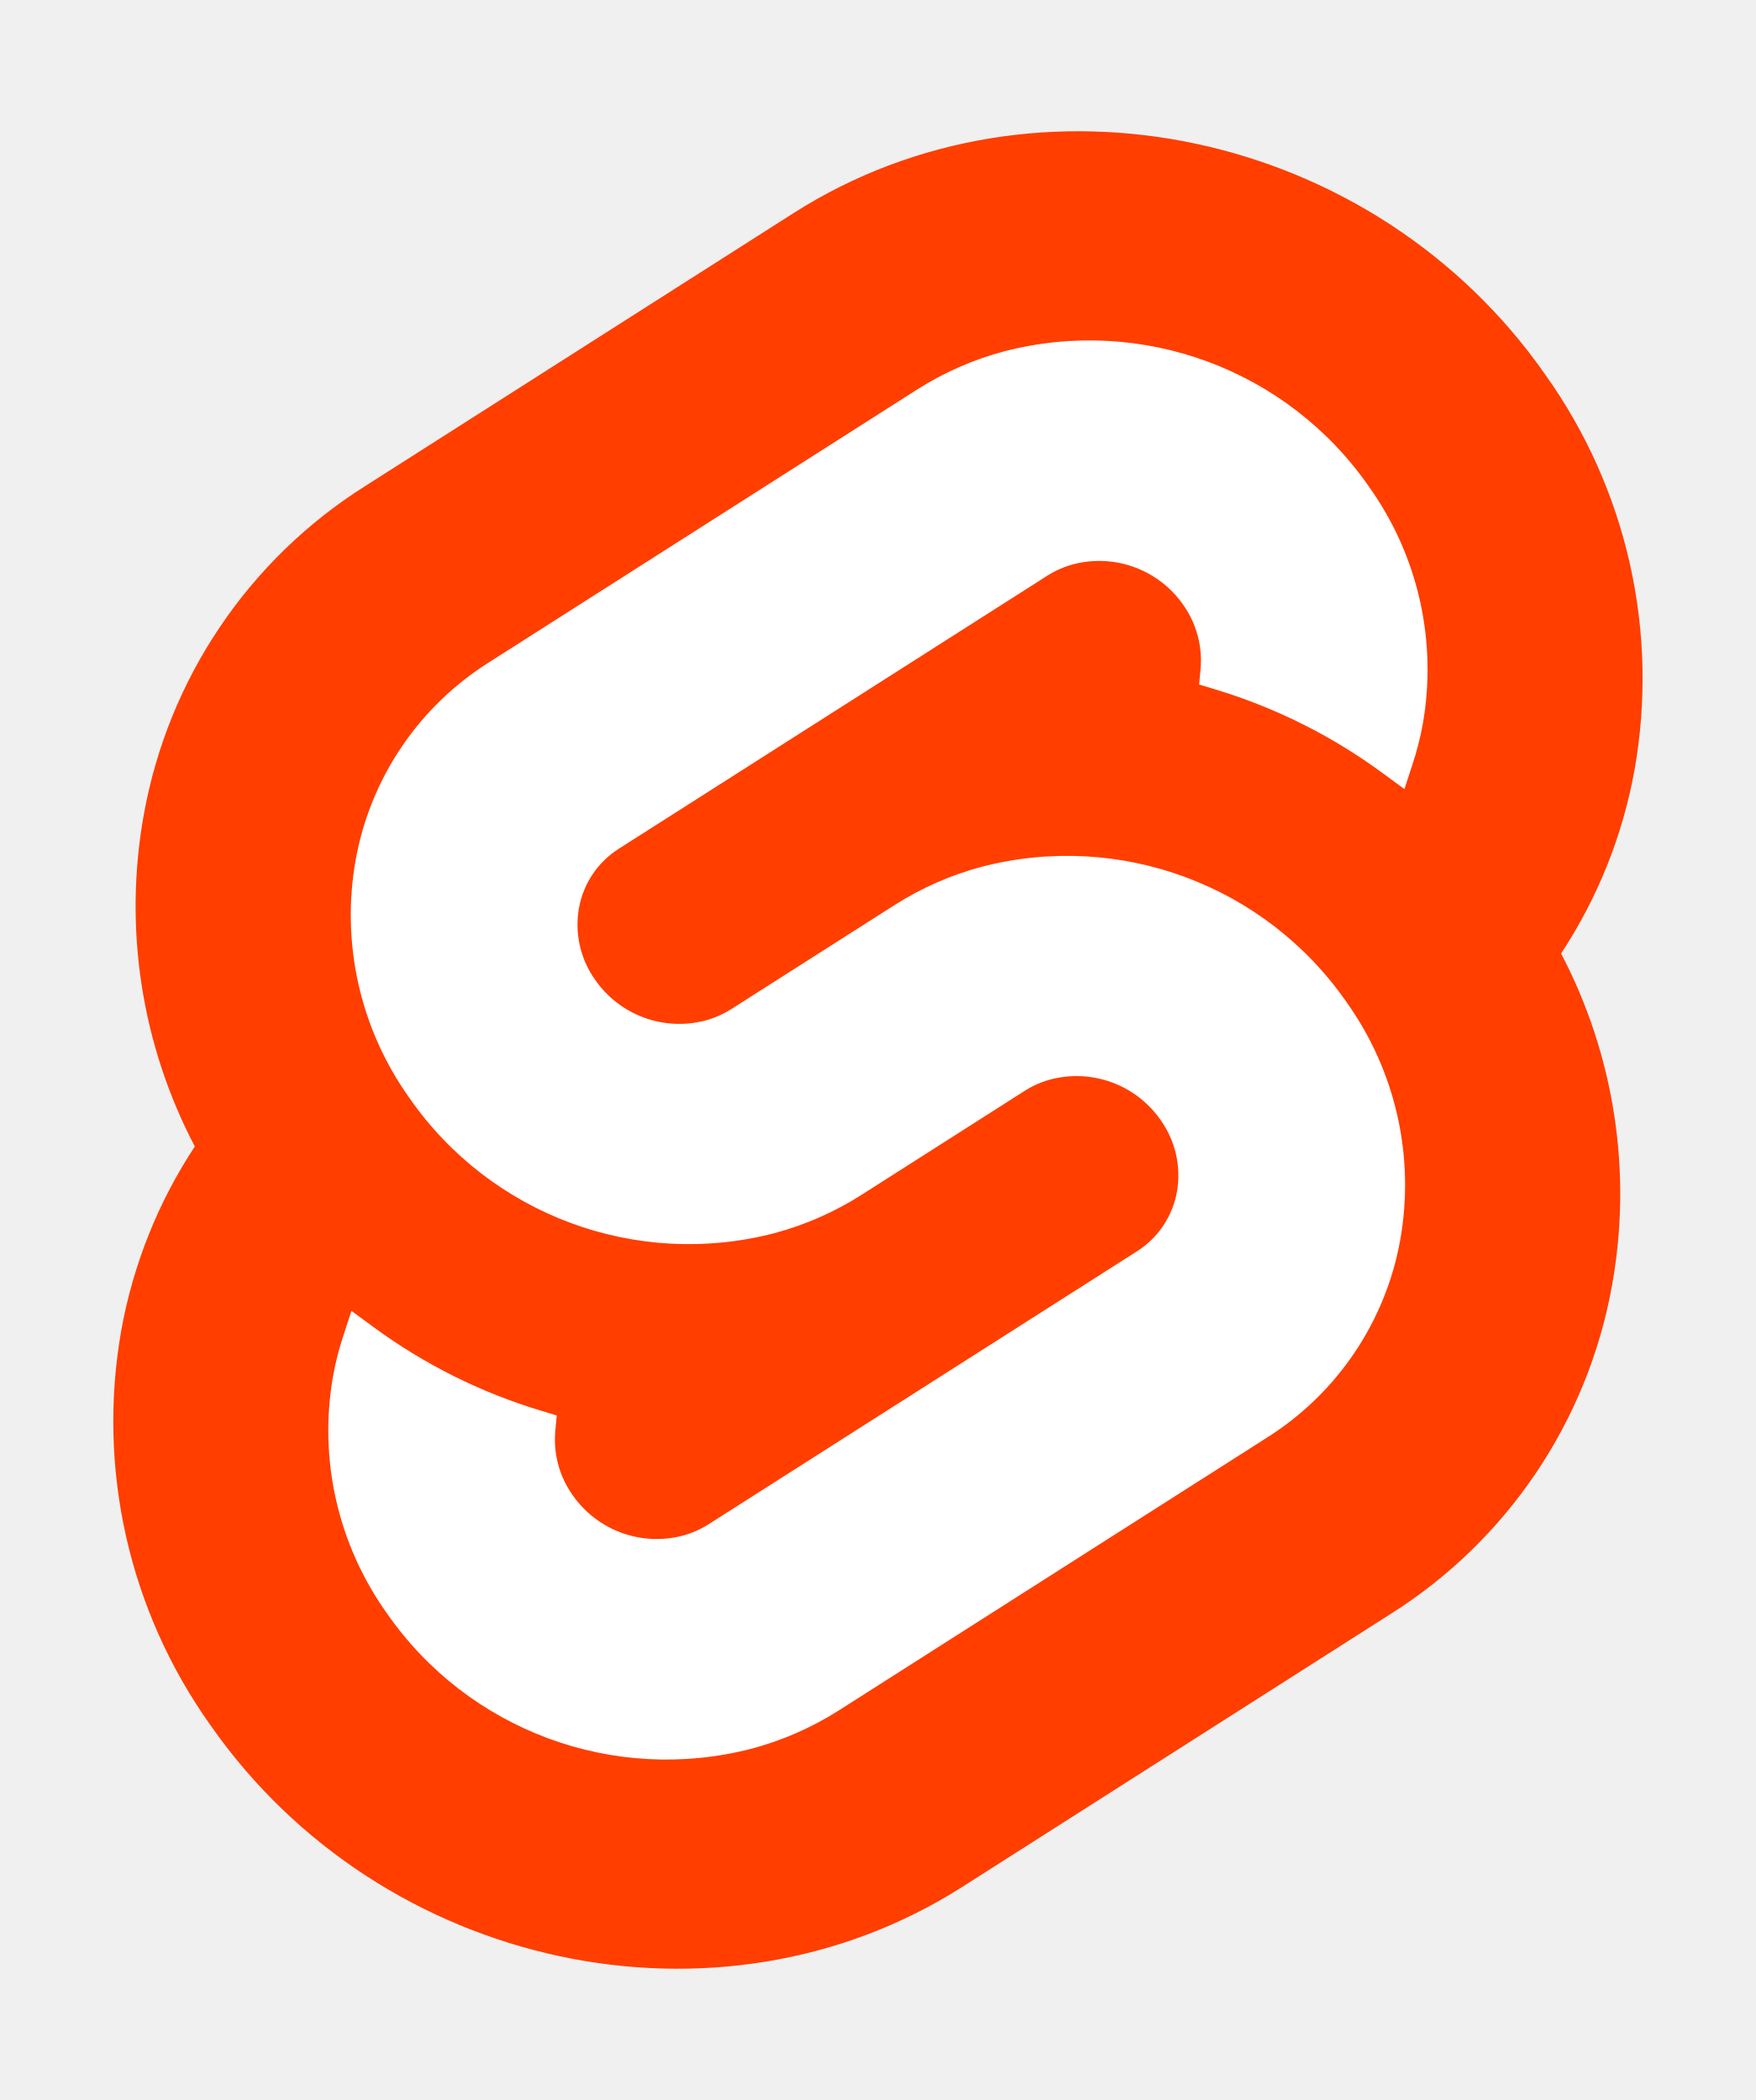
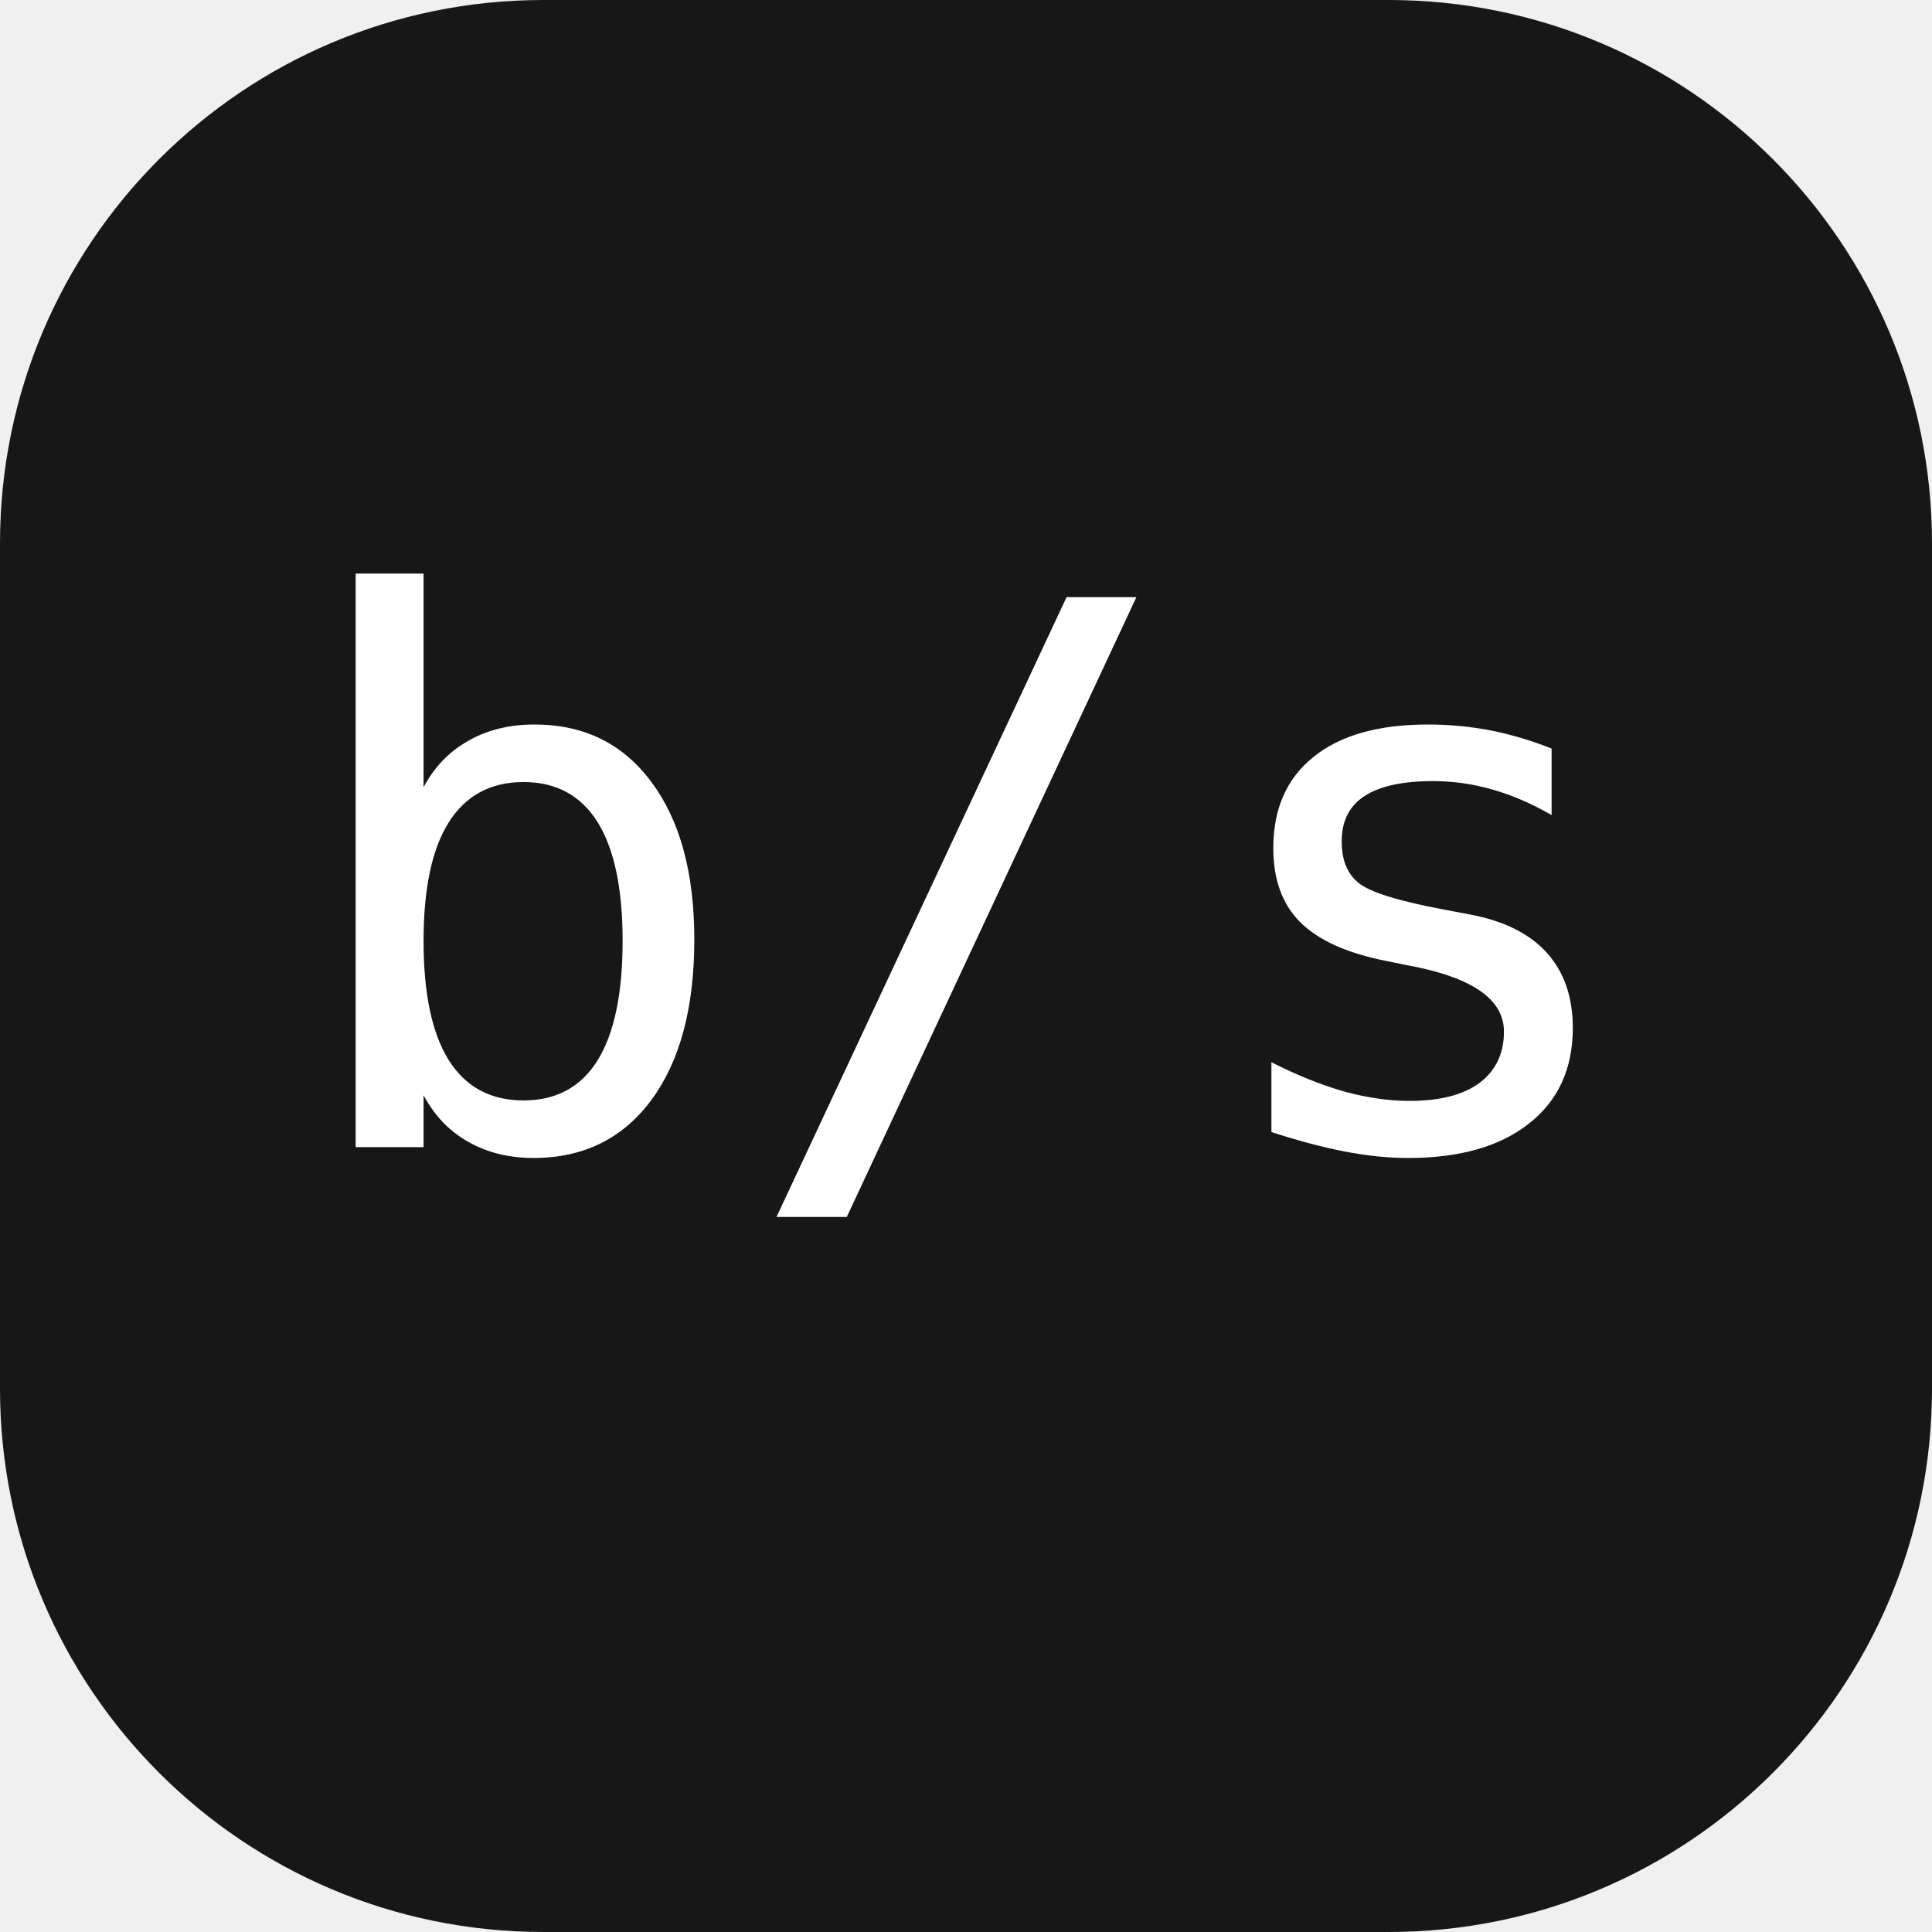
- <svg xmlns="http://www.w3.org/2000/svg" width="107" height="128" viewBox="0 0 107 128">
-   <path d="M94.157 22.819c-10.4-14.885-30.94-19.297-45.792-9.835L22.282 29.608A29.92 29.92 0 0 0 8.764 49.65a31.5 31.5 0 0 0 3.108 20.231 30 30 0 0 0-4.477 11.183 31.9 31.9 0 0 0 5.448 24.116c10.402 14.887 30.942 19.297 45.791 9.835l26.083-16.624A29.92 29.92 0 0 0 98.235 78.35a31.53 31.53 0 0 0-3.105-20.232 30 30 0 0 0 4.474-11.182 31.88 31.88 0 0 0-5.447-24.116" style="fill:#ff3e00" />
-   <path d="M45.817 106.582a20.72 20.72 0 0 1-22.237-8.243 19.17 19.17 0 0 1-3.277-14.503 18 18 0 0 1 .624-2.435l.49-1.498 1.337.981a33.6 33.6 0 0 0 10.203 5.098l.97.294-.09.968a5.85 5.85 0 0 0 1.052 3.878 6.24 6.24 0 0 0 6.695 2.485 5.8 5.8 0 0 0 1.603-.704L69.27 76.28a5.43 5.43 0 0 0 2.45-3.631 5.8 5.8 0 0 0-.987-4.371 6.24 6.24 0 0 0-6.698-2.487 5.7 5.7 0 0 0-1.6.704l-9.953 6.345a19 19 0 0 1-5.296 2.326 20.72 20.72 0 0 1-22.237-8.243 19.17 19.17 0 0 1-3.277-14.502 17.99 17.99 0 0 1 8.13-12.052l26.081-16.623a19 19 0 0 1 5.3-2.329 20.72 20.72 0 0 1 22.237 8.243 19.17 19.17 0 0 1 3.277 14.503 18 18 0 0 1-.624 2.435l-.49 1.498-1.337-.98a33.6 33.6 0 0 0-10.203-5.1l-.97-.294.09-.968a5.86 5.86 0 0 0-1.052-3.878 6.24 6.24 0 0 0-6.696-2.485 5.8 5.8 0 0 0-1.602.704L37.73 51.72a5.42 5.42 0 0 0-2.449 3.63 5.79 5.79 0 0 0 .986 4.372 6.24 6.24 0 0 0 6.698 2.486 5.8 5.8 0 0 0 1.602-.704l9.952-6.342a19 19 0 0 1 5.295-2.328 20.72 20.72 0 0 1 22.237 8.242 19.17 19.17 0 0 1 3.277 14.503 18 18 0 0 1-8.13 12.053l-26.081 16.622a19 19 0 0 1-5.3 2.328" style="fill:#fff" />
+ <svg xmlns="http://www.w3.org/2000/svg" viewBox="0 0 64 64">
+   <rect width="64" height="64" rx="18" fill="#171717" />
+   <text x="32" y="38" text-anchor="middle" fill="#fff" font-family="monospace" font-size="25">b/s</text>
</svg>
